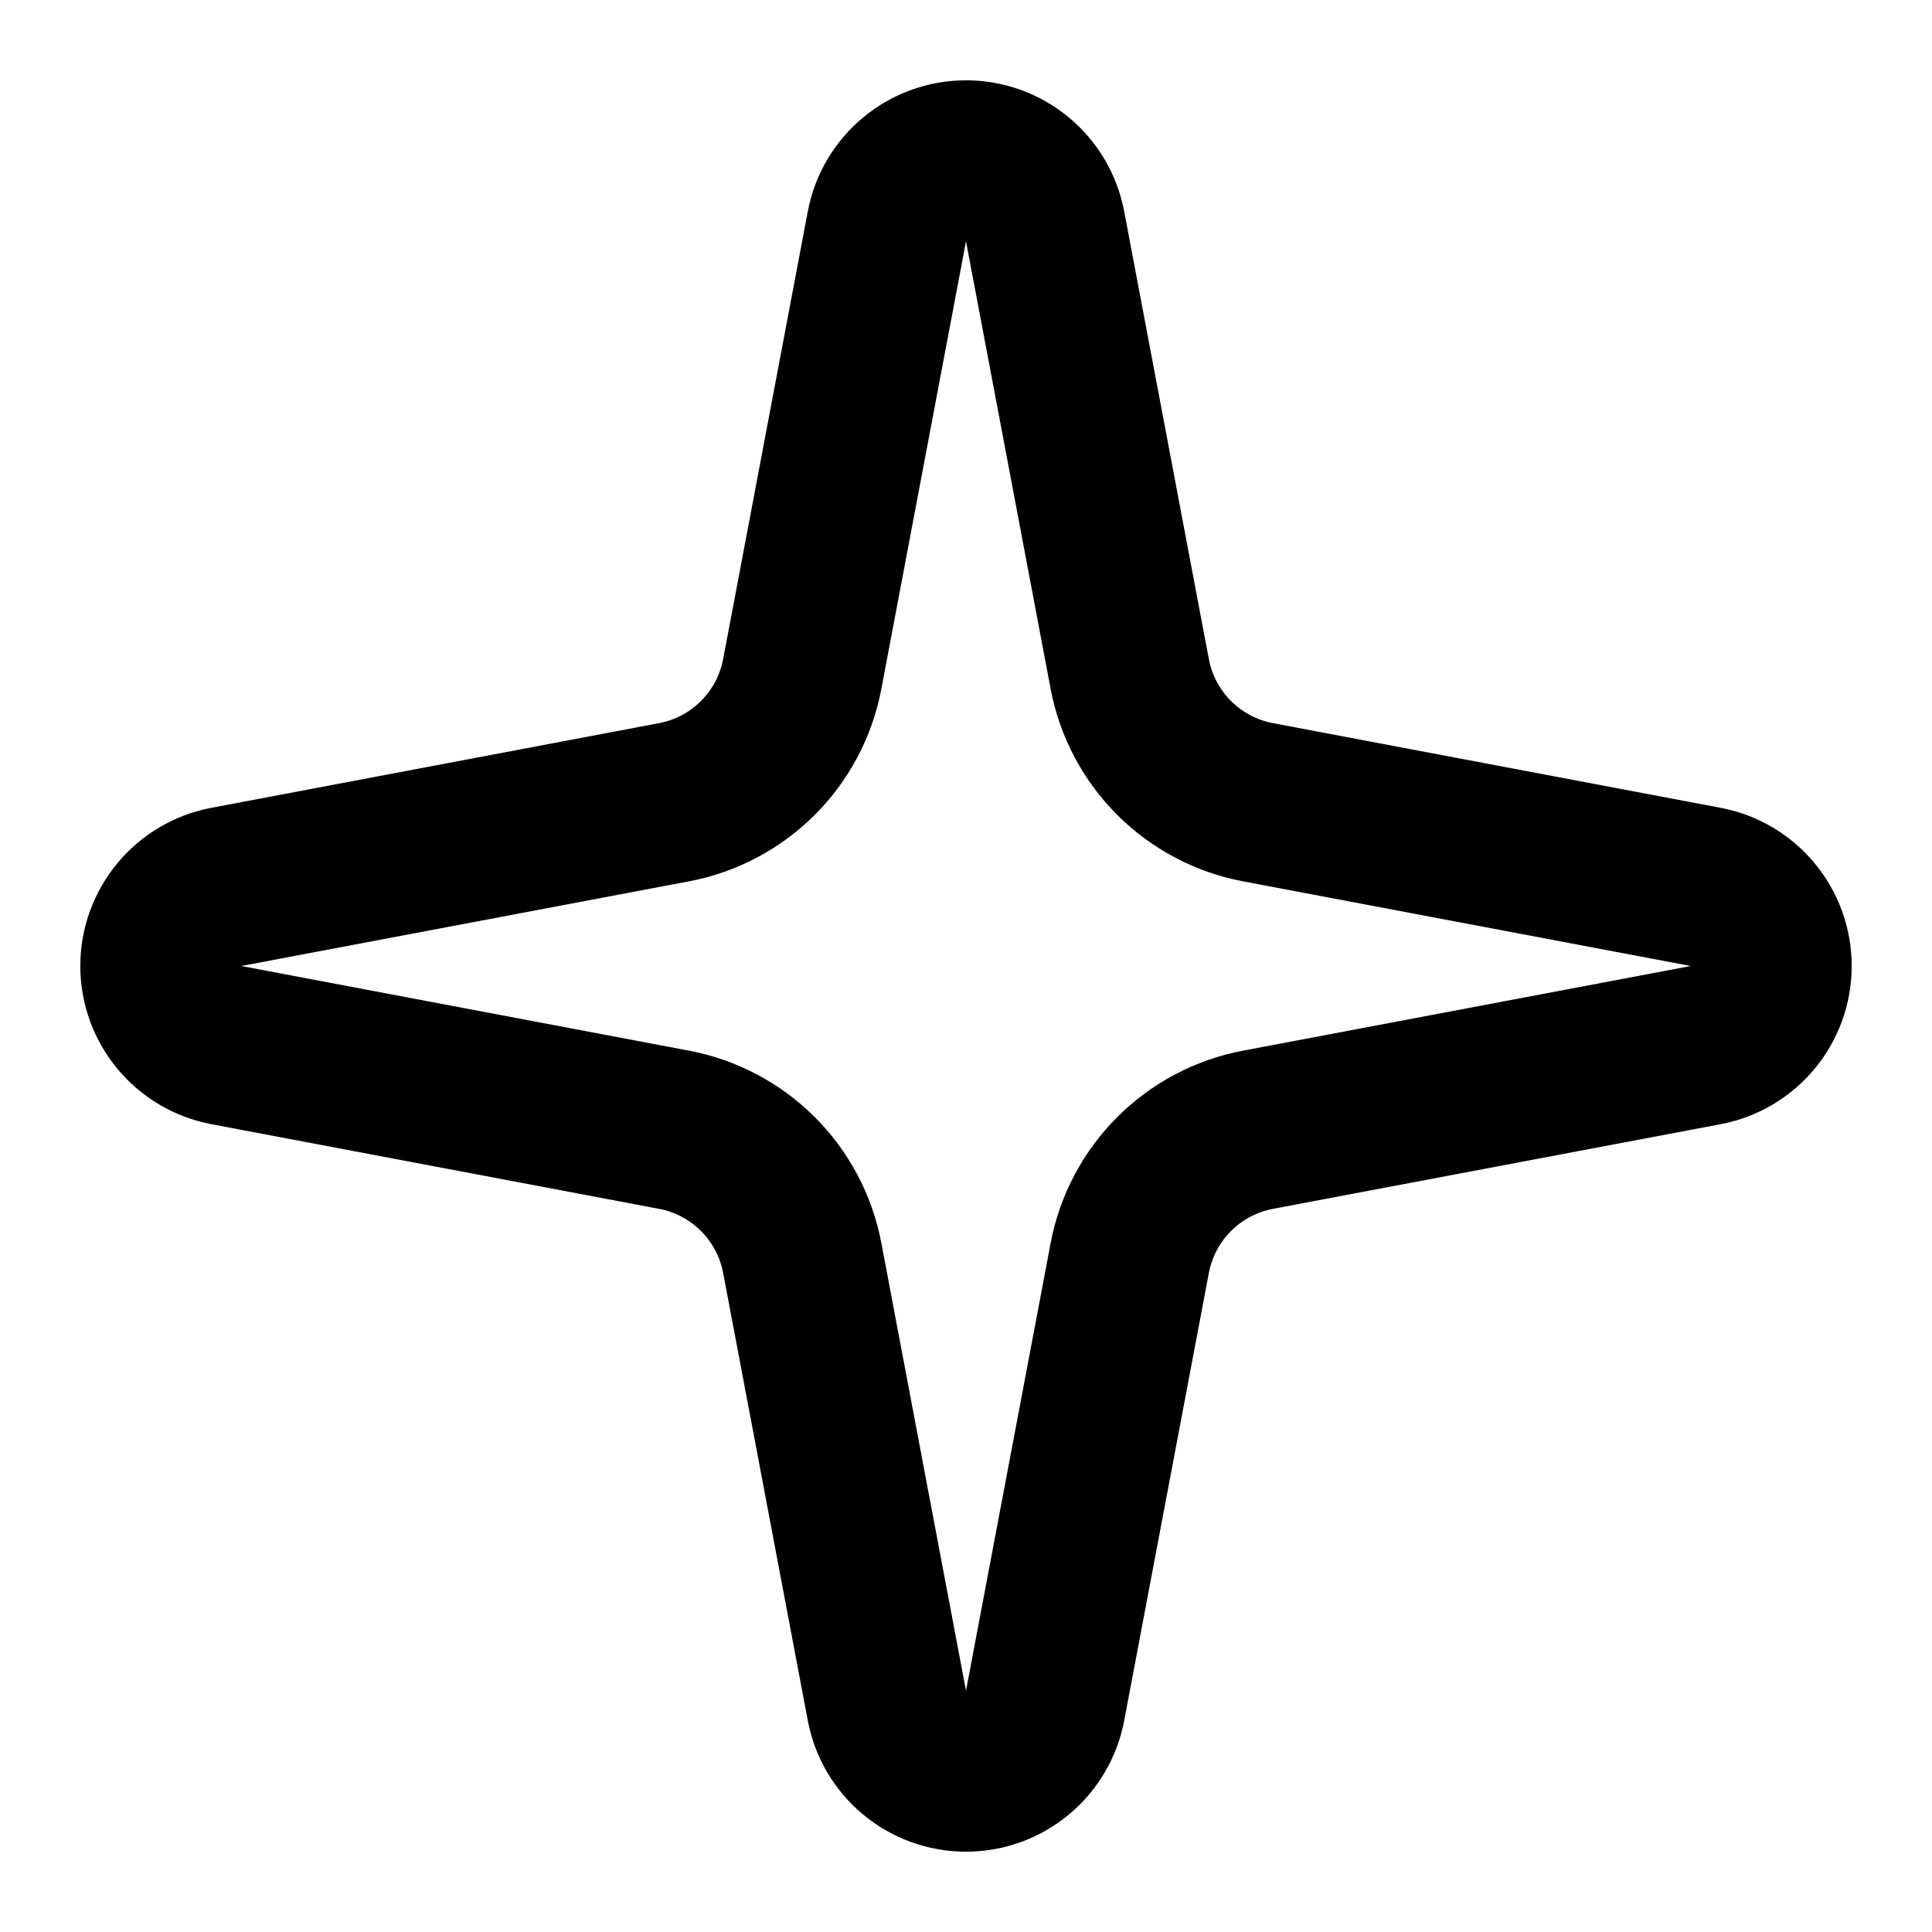
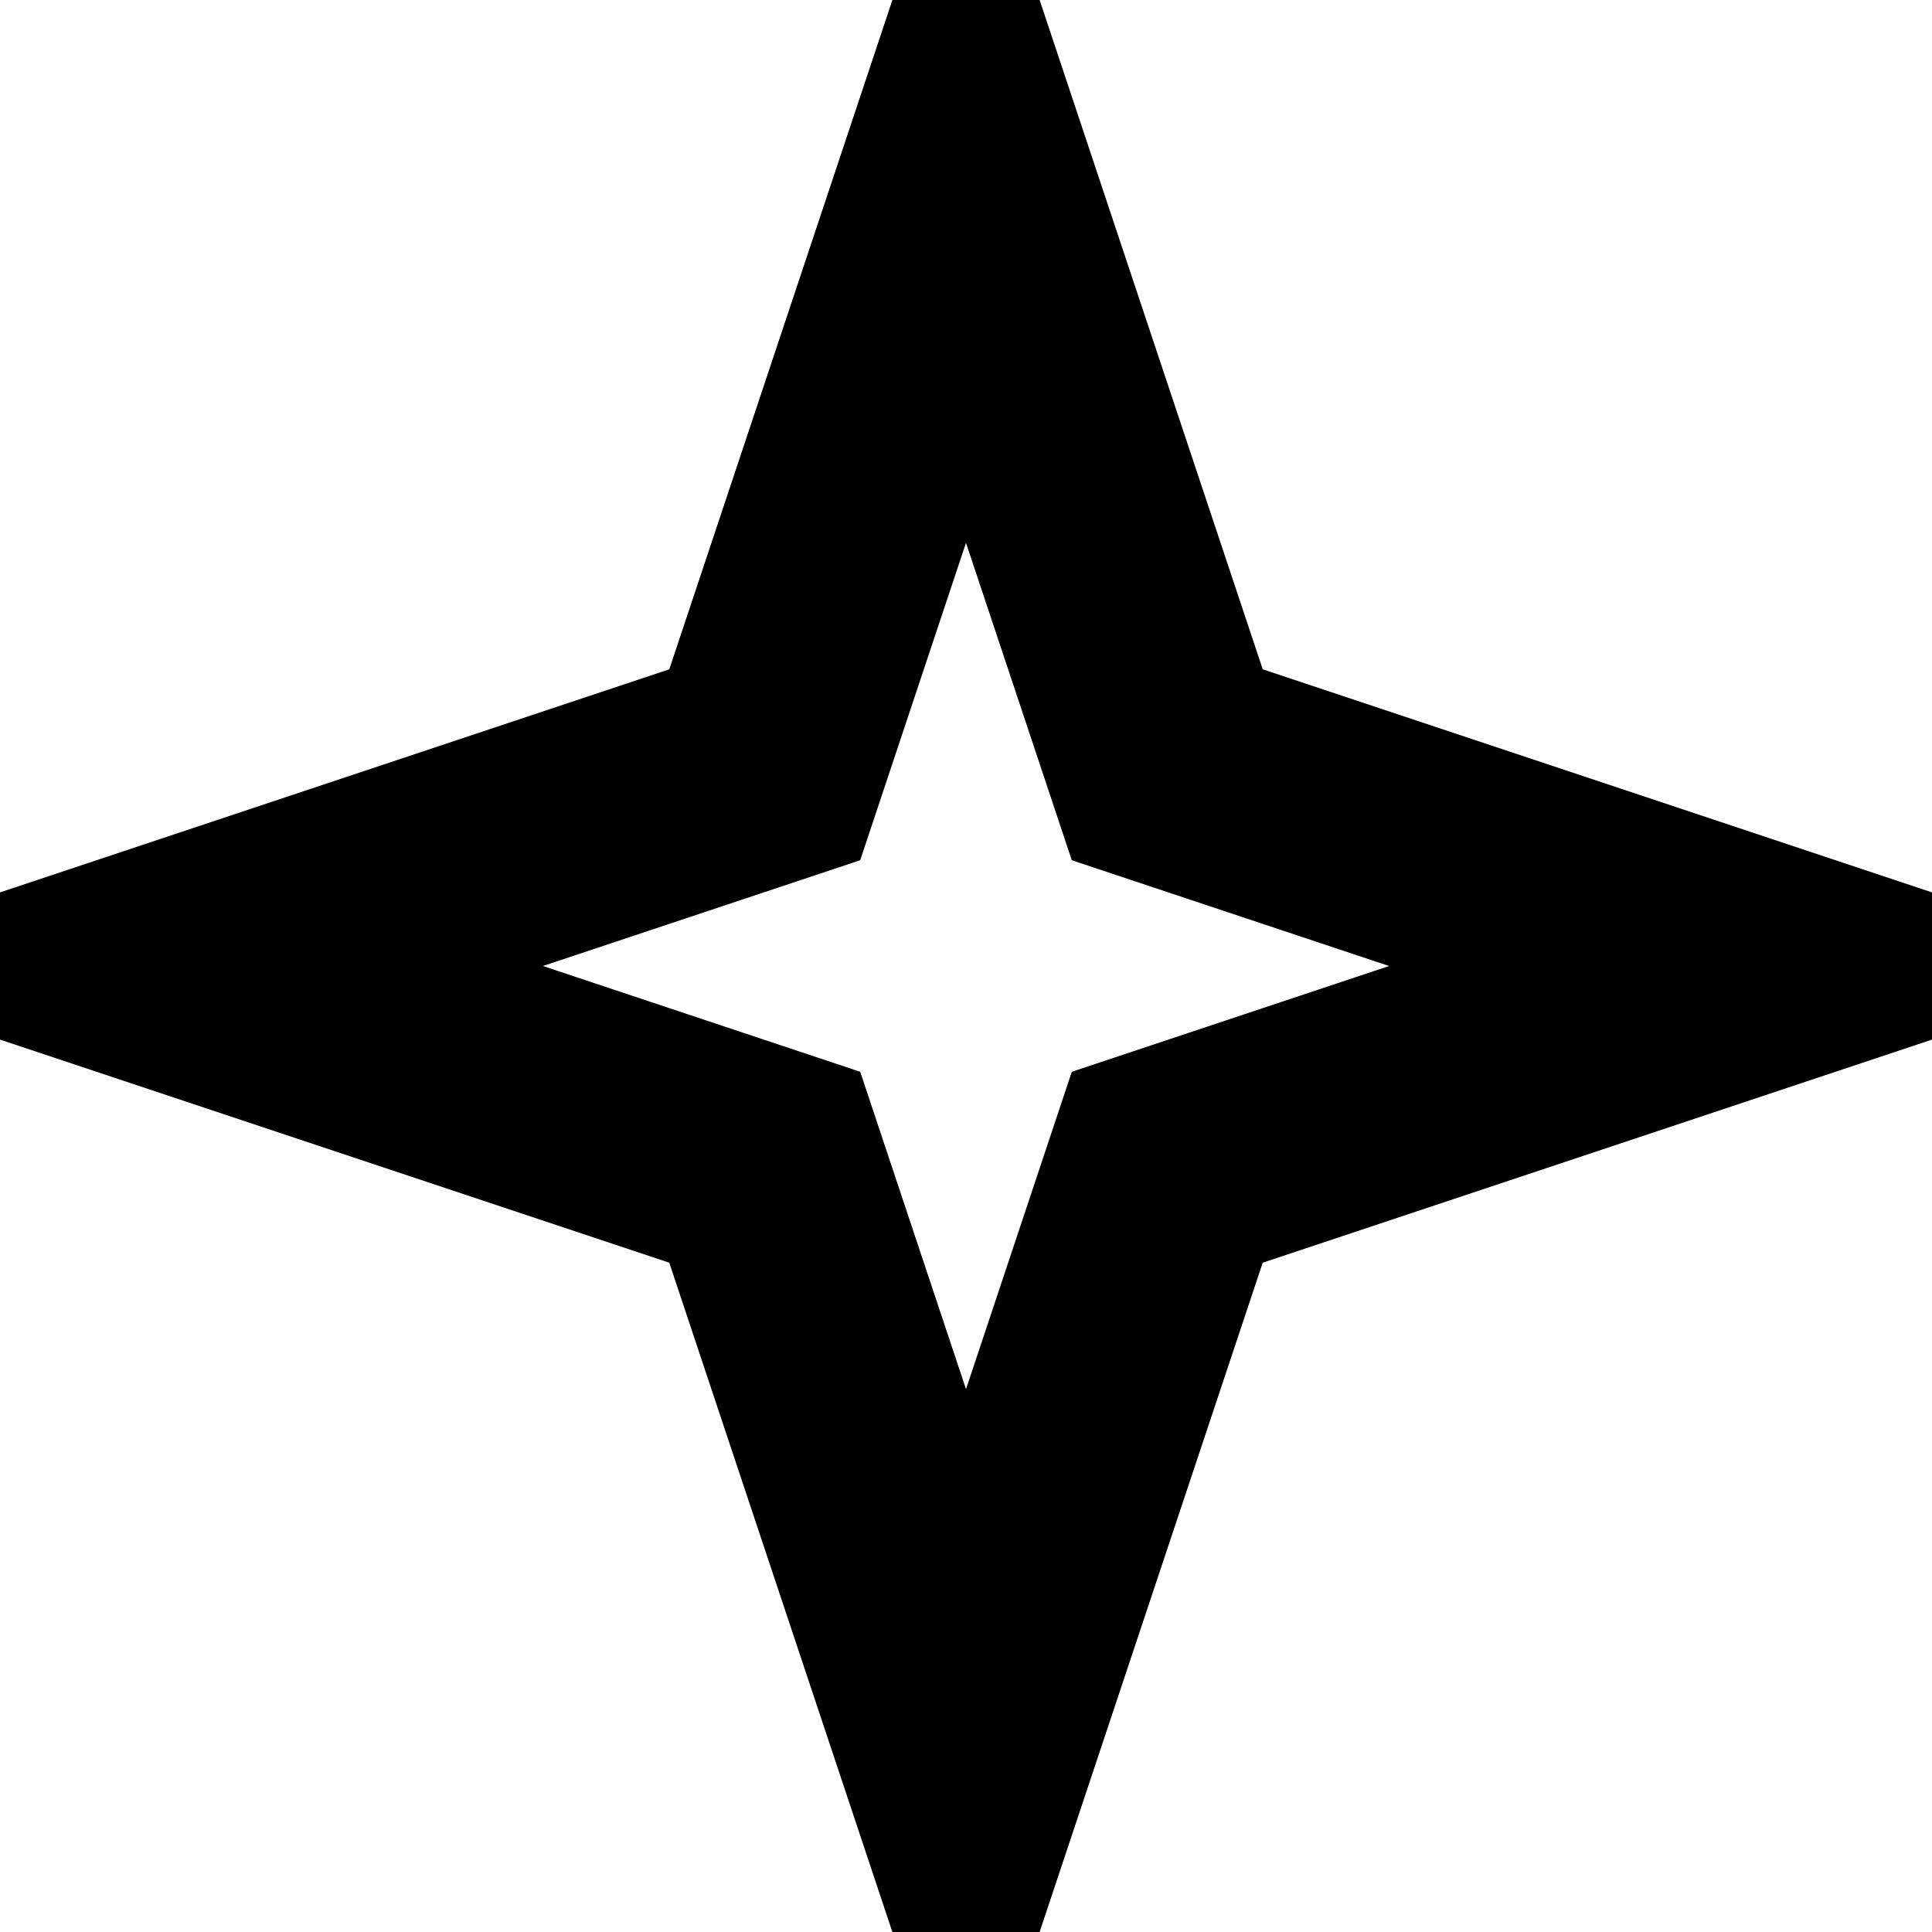
- <svg xmlns="http://www.w3.org/2000/svg" width="24" height="24" viewBox="0 0 24 24" fill="none" stroke="currentColor" stroke-width="2" stroke-linecap="round" stroke-linejoin="round">
-   <path d="M11.017 2.814a1 1 0 0 1 1.966 0l1.051 5.558a2 2 0 0 0 1.594 1.594l5.558 1.051a1 1 0 0 1 0 1.966l-5.558 1.051a2 2 0 0 0-1.594 1.594l-1.051 5.558a1 1 0 0 1-1.966 0l-1.051-5.558a2 2 0 0 0-1.594-1.594l-5.558-1.051a1 1 0 0 1 0-1.966l5.558-1.051a2 2 0 0 0 1.594-1.594z" />
+ <svg xmlns="http://www.w3.org/2000/svg" width="24" height="24" viewBox="0 0 24 24" fill="none" stroke="currentColor" stroke-width="3" stroke-linecap="square" stroke-linejoin="miter">
+   <path d="M12 2 14.5 9.5 22 12 14.5 14.5 12 22 9.5 14.5 2 12 9.5 9.5Z" />
</svg>
